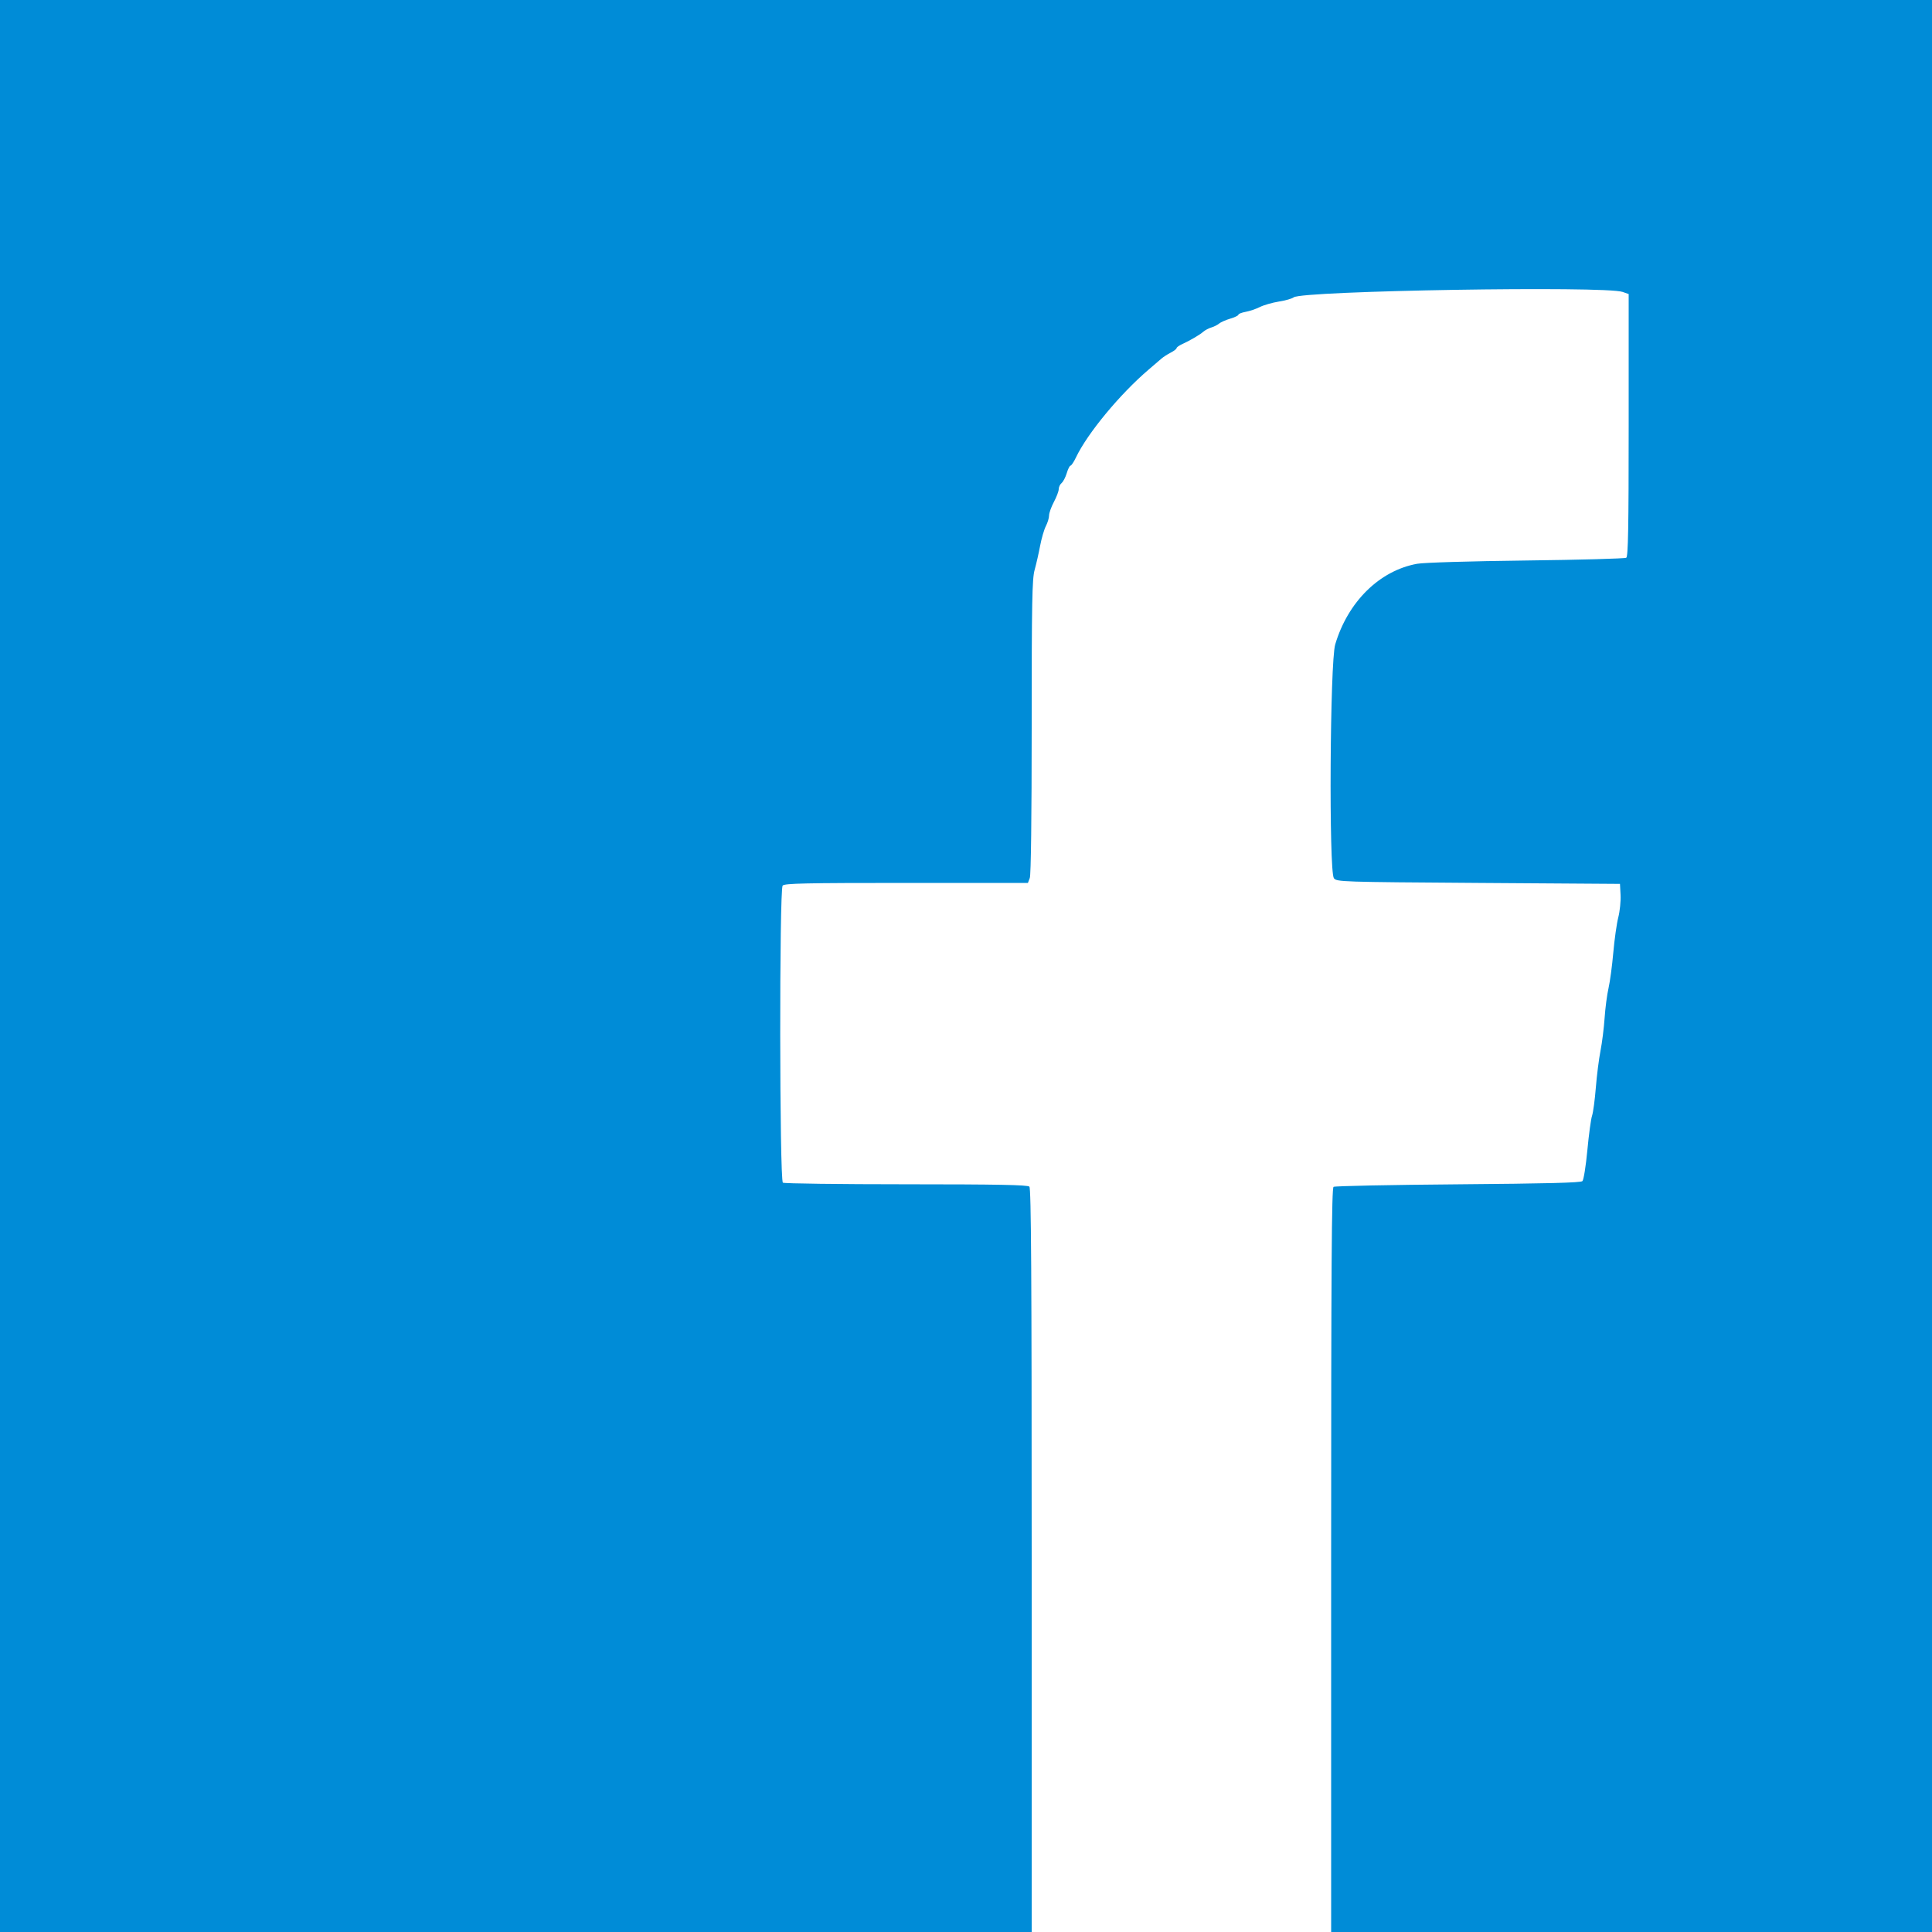
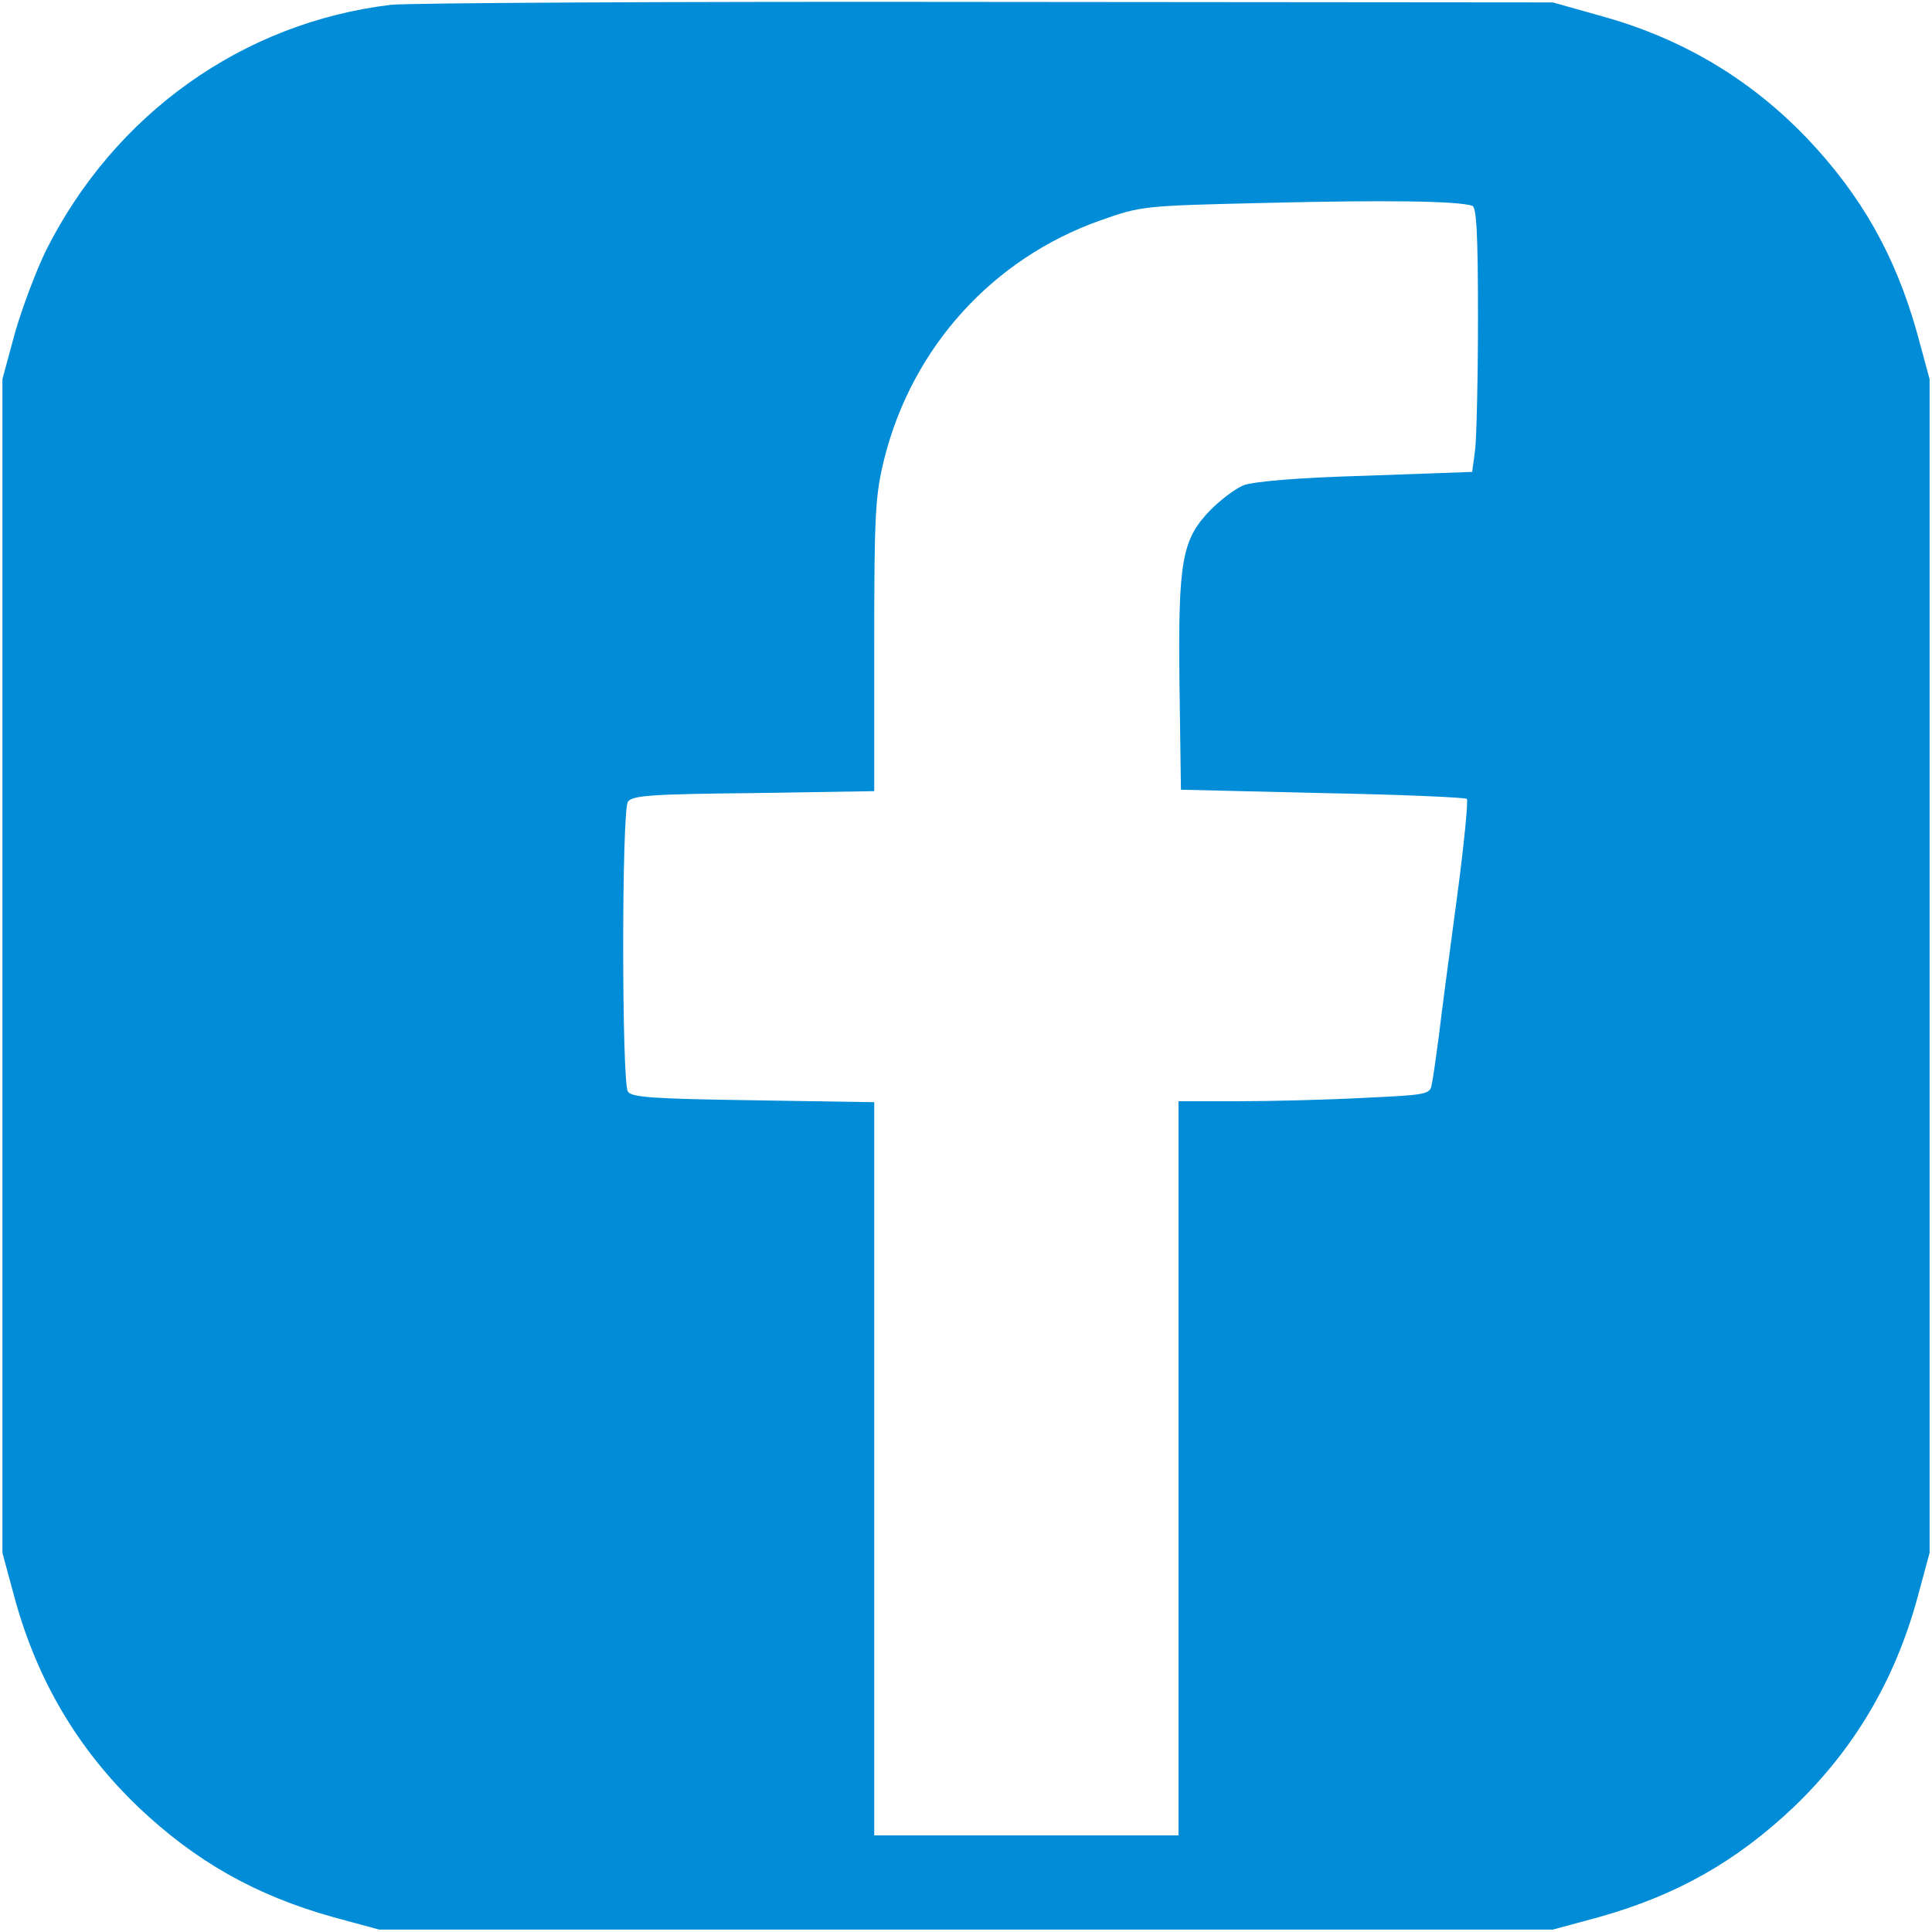
- <svg xmlns="http://www.w3.org/2000/svg" id="svg" version="1.1" width="400" height="400" viewBox="0 0 400 400">
-   <g id="svgg">
-     <path id="path0" d="M0.000 200.000 L 0.000 400.000 106.800 400.000 L 213.600 400.000 213.600 323.080 C 213.600 263.787,213.490 246.050,213.120 245.680 C 212.757 245.317,206.540 245.199,187.620 245.194 C 173.859 245.191,162.370 245.042,162.090 244.864 C 161.386 244.417,161.336 184.200,162.039 183.353 C 162.421 182.893,166.724 182.800,187.659 182.800 L 212.820 182.800 213.210 181.774 C 213.451 181.140,213.600 169.172,213.600 150.461 C 213.600 124.547,213.688 119.859,214.210 117.987 C 214.545 116.784,215.057 114.540,215.347 113.000 C 215.637 111.460,216.173 109.624,216.537 108.920 C 216.902 108.216,217.200 107.224,217.200 106.717 C 217.200 106.209,217.650 104.948,218.200 103.915 C 218.750 102.882,219.200 101.690,219.200 101.267 C 219.200 100.844,219.469 100.275,219.798 100.002 C 220.127 99.728,220.606 98.806,220.861 97.953 C 221.117 97.099,221.470 96.400,221.645 96.400 C 221.819 96.400,222.327 95.635,222.771 94.700 C 225.138 89.725,231.860 81.602,237.823 76.512 C 238.910 75.584,240.105 74.559,240.479 74.234 C 240.852 73.909,241.707 73.358,242.379 73.011 C 243.050 72.664,243.600 72.244,243.600 72.077 C 243.600 71.911,244.095 71.549,244.700 71.273 C 246.399 70.496,248.385 69.335,249.128 68.684 C 249.497 68.360,250.250 67.962,250.800 67.800 C 251.350 67.638,252.070 67.274,252.400 66.992 C 252.730 66.710,253.765 66.253,254.700 65.976 C 255.635 65.700,256.400 65.330,256.400 65.155 C 256.400 64.980,257.075 64.714,257.900 64.564 C 258.725 64.414,260.053 63.964,260.852 63.562 C 261.650 63.161,263.423 62.653,264.792 62.432 C 266.160 62.212,267.535 61.820,267.846 61.562 C 269.492 60.195,332.272 59.160,335.940 60.439 L 337.200 60.878 337.200 88.016 C 337.200 109.286,337.092 115.223,336.700 115.476 C 336.425 115.654,327.110 115.910,316.000 116.045 C 304.287 116.186,294.789 116.473,293.393 116.726 C 285.614 118.139,279.064 124.592,276.440 133.428 C 275.351 137.094,275.108 180.374,276.168 181.824 C 276.718 182.577,277.615 182.606,306.068 182.800 L 335.400 183.000 335.520 185.311 C 335.586 186.582,335.374 188.663,335.048 189.935 C 334.722 191.207,334.258 194.487,334.016 197.224 C 333.775 199.961,333.329 203.280,333.025 204.600 C 332.721 205.920,332.358 208.695,332.217 210.766 C 332.076 212.837,331.692 215.897,331.364 217.566 C 331.035 219.235,330.601 222.670,330.399 225.200 C 330.197 227.730,329.845 230.340,329.618 231.000 C 329.390 231.660,328.953 234.871,328.647 238.135 C 328.341 241.399,327.881 244.279,327.625 244.535 C 327.286 244.874,320.319 245.054,301.880 245.200 C 287.976 245.310,276.375 245.546,276.100 245.724 C 275.703 245.981,275.600 261.882,275.600 323.024 L 275.600 400.000 337.800 400.000 L 400.000 400.000 400.000 200.000 L 400.000 0.000 200.000 0.000 L 0.000 0.000 0.000 200.000 " stroke="none" fill="#008cd7" fill-rule="evenodd" />
+ <svg xmlns="http://www.w3.org/2000/svg" version="1.0" width="400pt" height="400pt" viewBox="0 0 400 400" preserveAspectRatio="xMidYMid meet">
+   <g transform="translate(0,400) scale(0.1,-0.1)" fill="#008cd7" stroke="none">
+     <path d="M809 3990 c-307 -37 -572 -226 -714 -509 -20 -41 -49 -118 -64 -170 l-26 -96 0 -1215 0 -1215 26 -96 c47 -170 131 -311 255 -430 119 -113 243 -183 403 -228 l96 -26 1215 0 1215 0 96 26 c160 45 284 115 403 228 124 119 208 260 255 430 l26 96 0 1215 0 1215 -26 96 c-45 160 -115 284 -228 403 -119 124 -261 208 -430 254 l-96 27 -1170 1 c-643 1 -1200 -2 -1236 -6z m2239 -416 c9 -2 12 -58 12 -232 0 -126 -3 -249 -6 -274 l-6 -45 -222 -8 c-141 -4 -232 -12 -252 -20 -17 -7 -47 -30 -68 -51 -59 -61 -67 -105 -64 -360 l3 -219 293 -7 c162 -3 296 -9 299 -12 3 -3 -6 -97 -21 -208 -15 -112 -32 -239 -37 -283 -6 -44 -12 -89 -15 -101 -3 -20 -12 -21 -140 -27 -76 -4 -193 -7 -261 -7 l-123 0 0 -760 0 -760 -315 0 -315 0 0 759 0 759 -251 4 c-205 3 -252 6 -259 18 -13 20 -13 581 0 600 8 13 50 16 260 18 l250 4 0 302 c0 274 2 310 21 387 58 230 224 414 448 493 85 30 89 30 346 36 242 6 393 4 423 -6z" />
  </g>
</svg>
